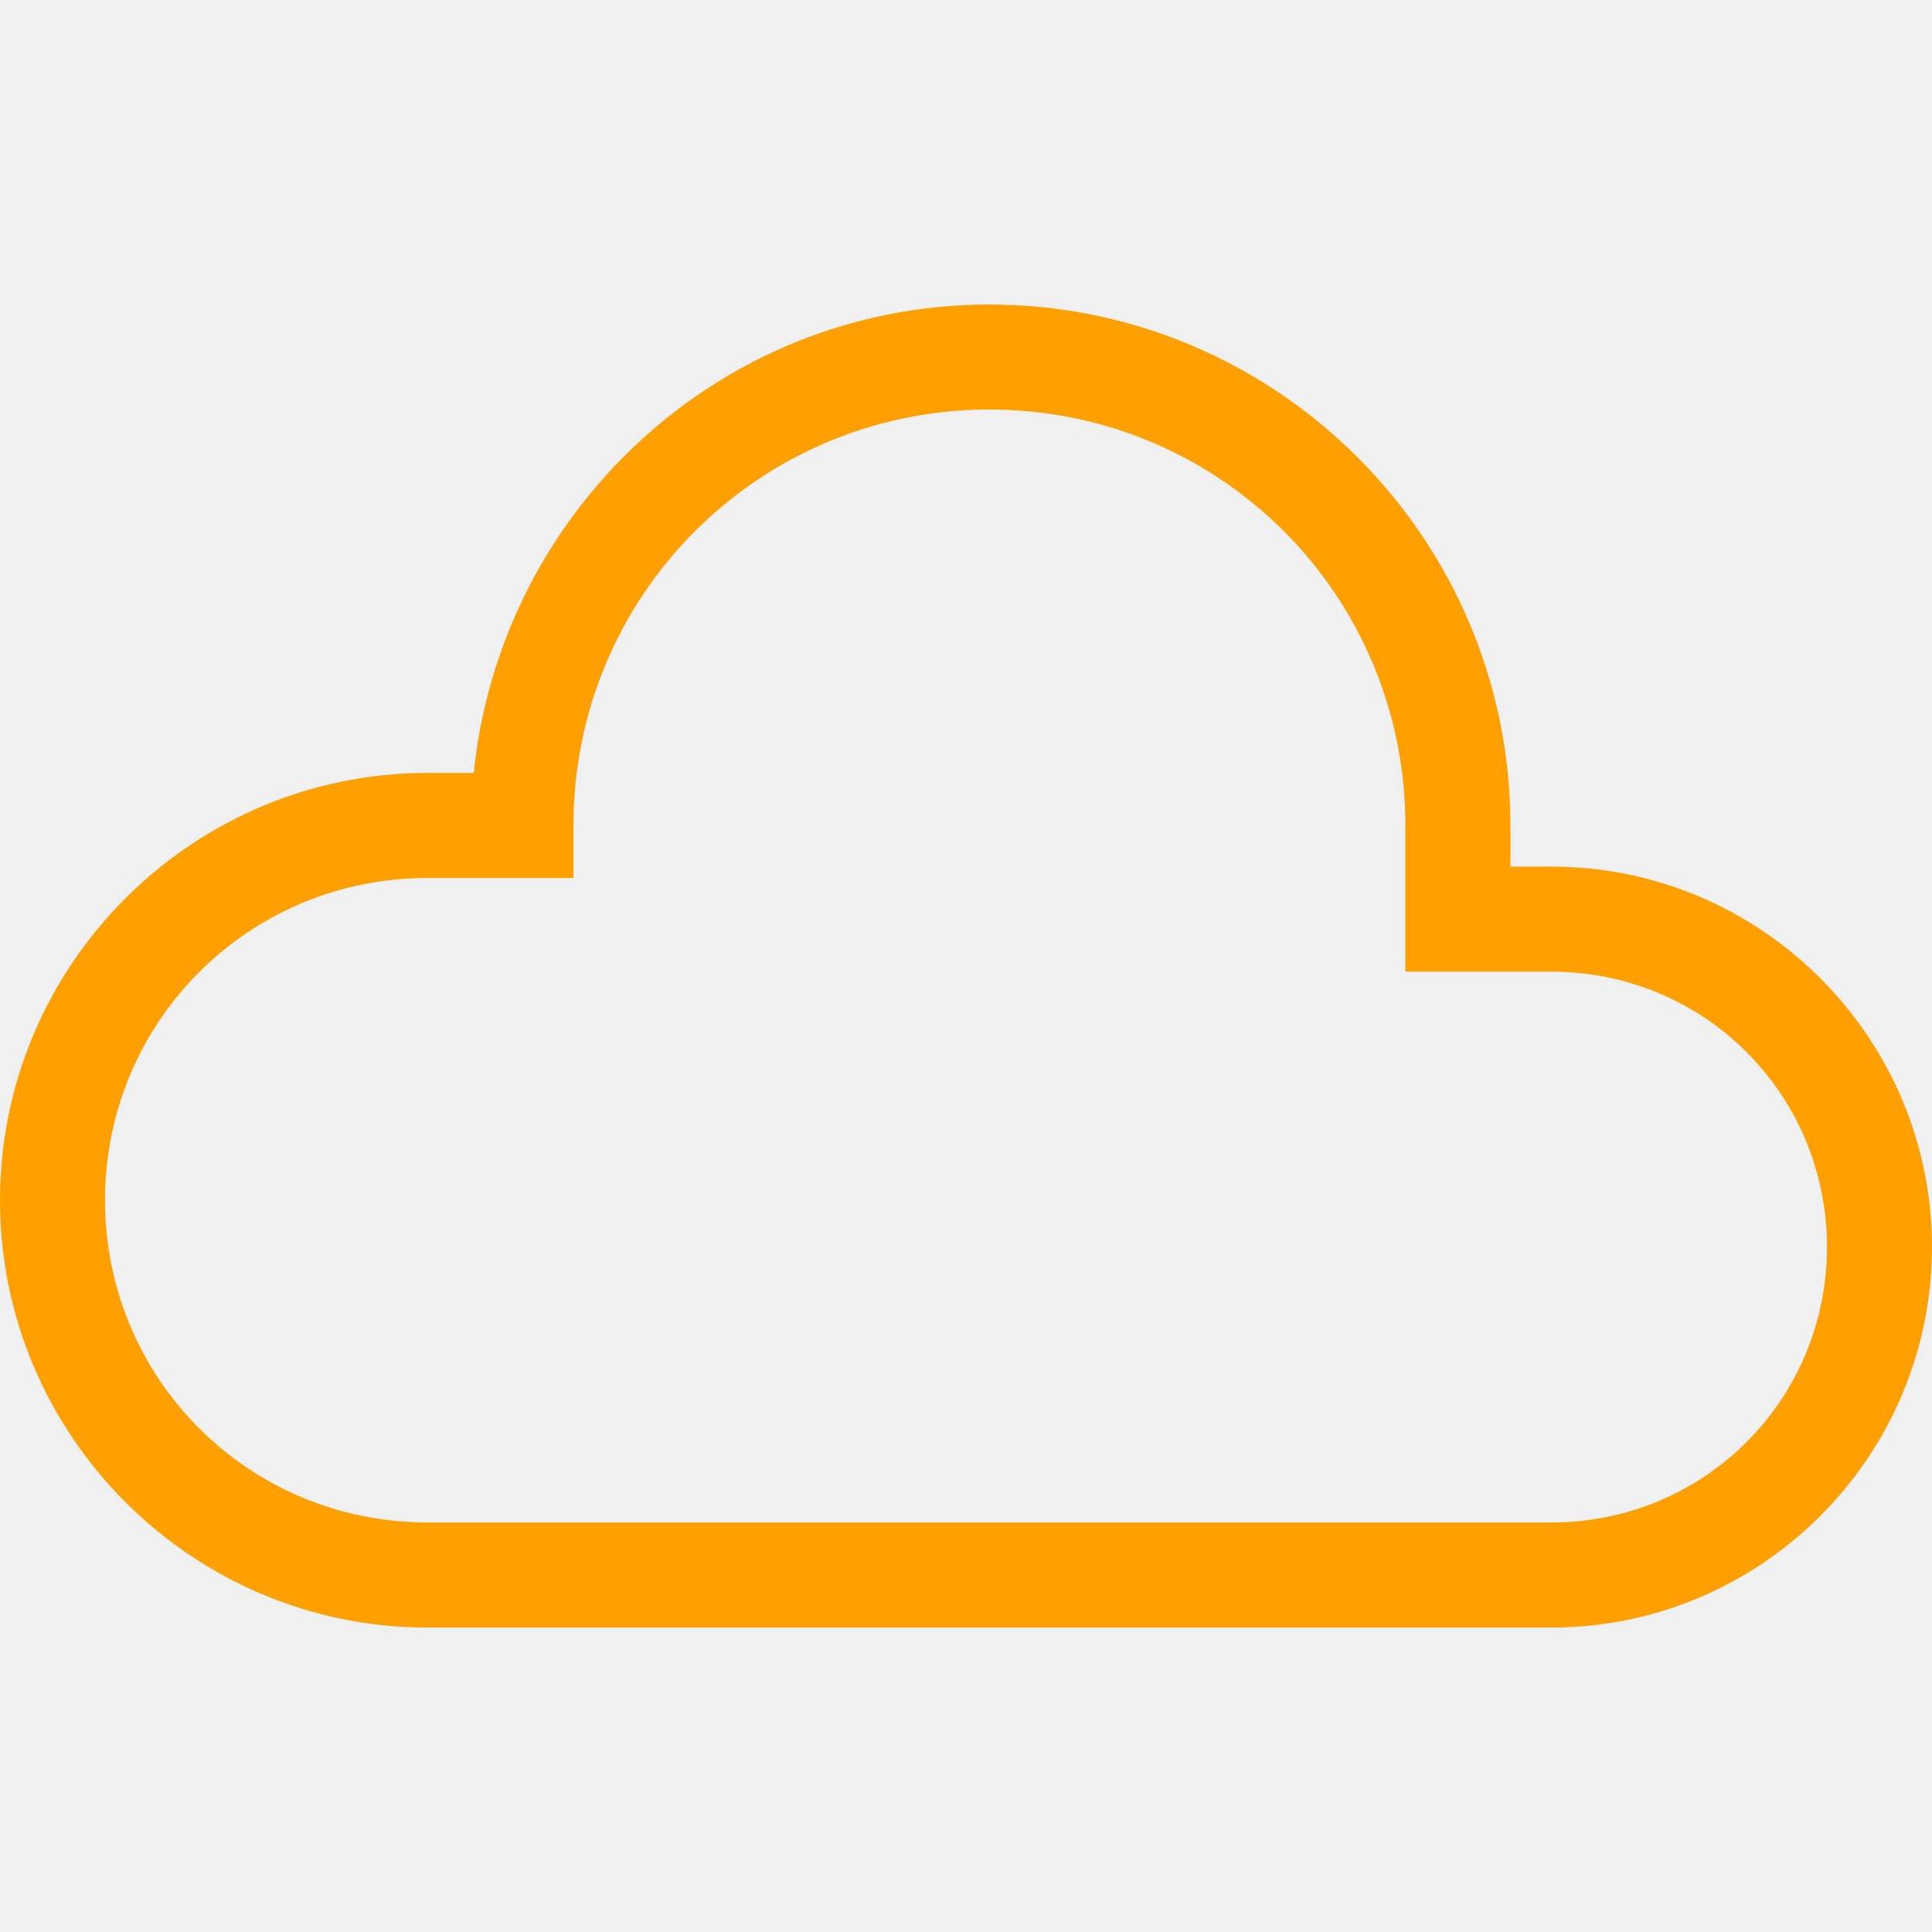
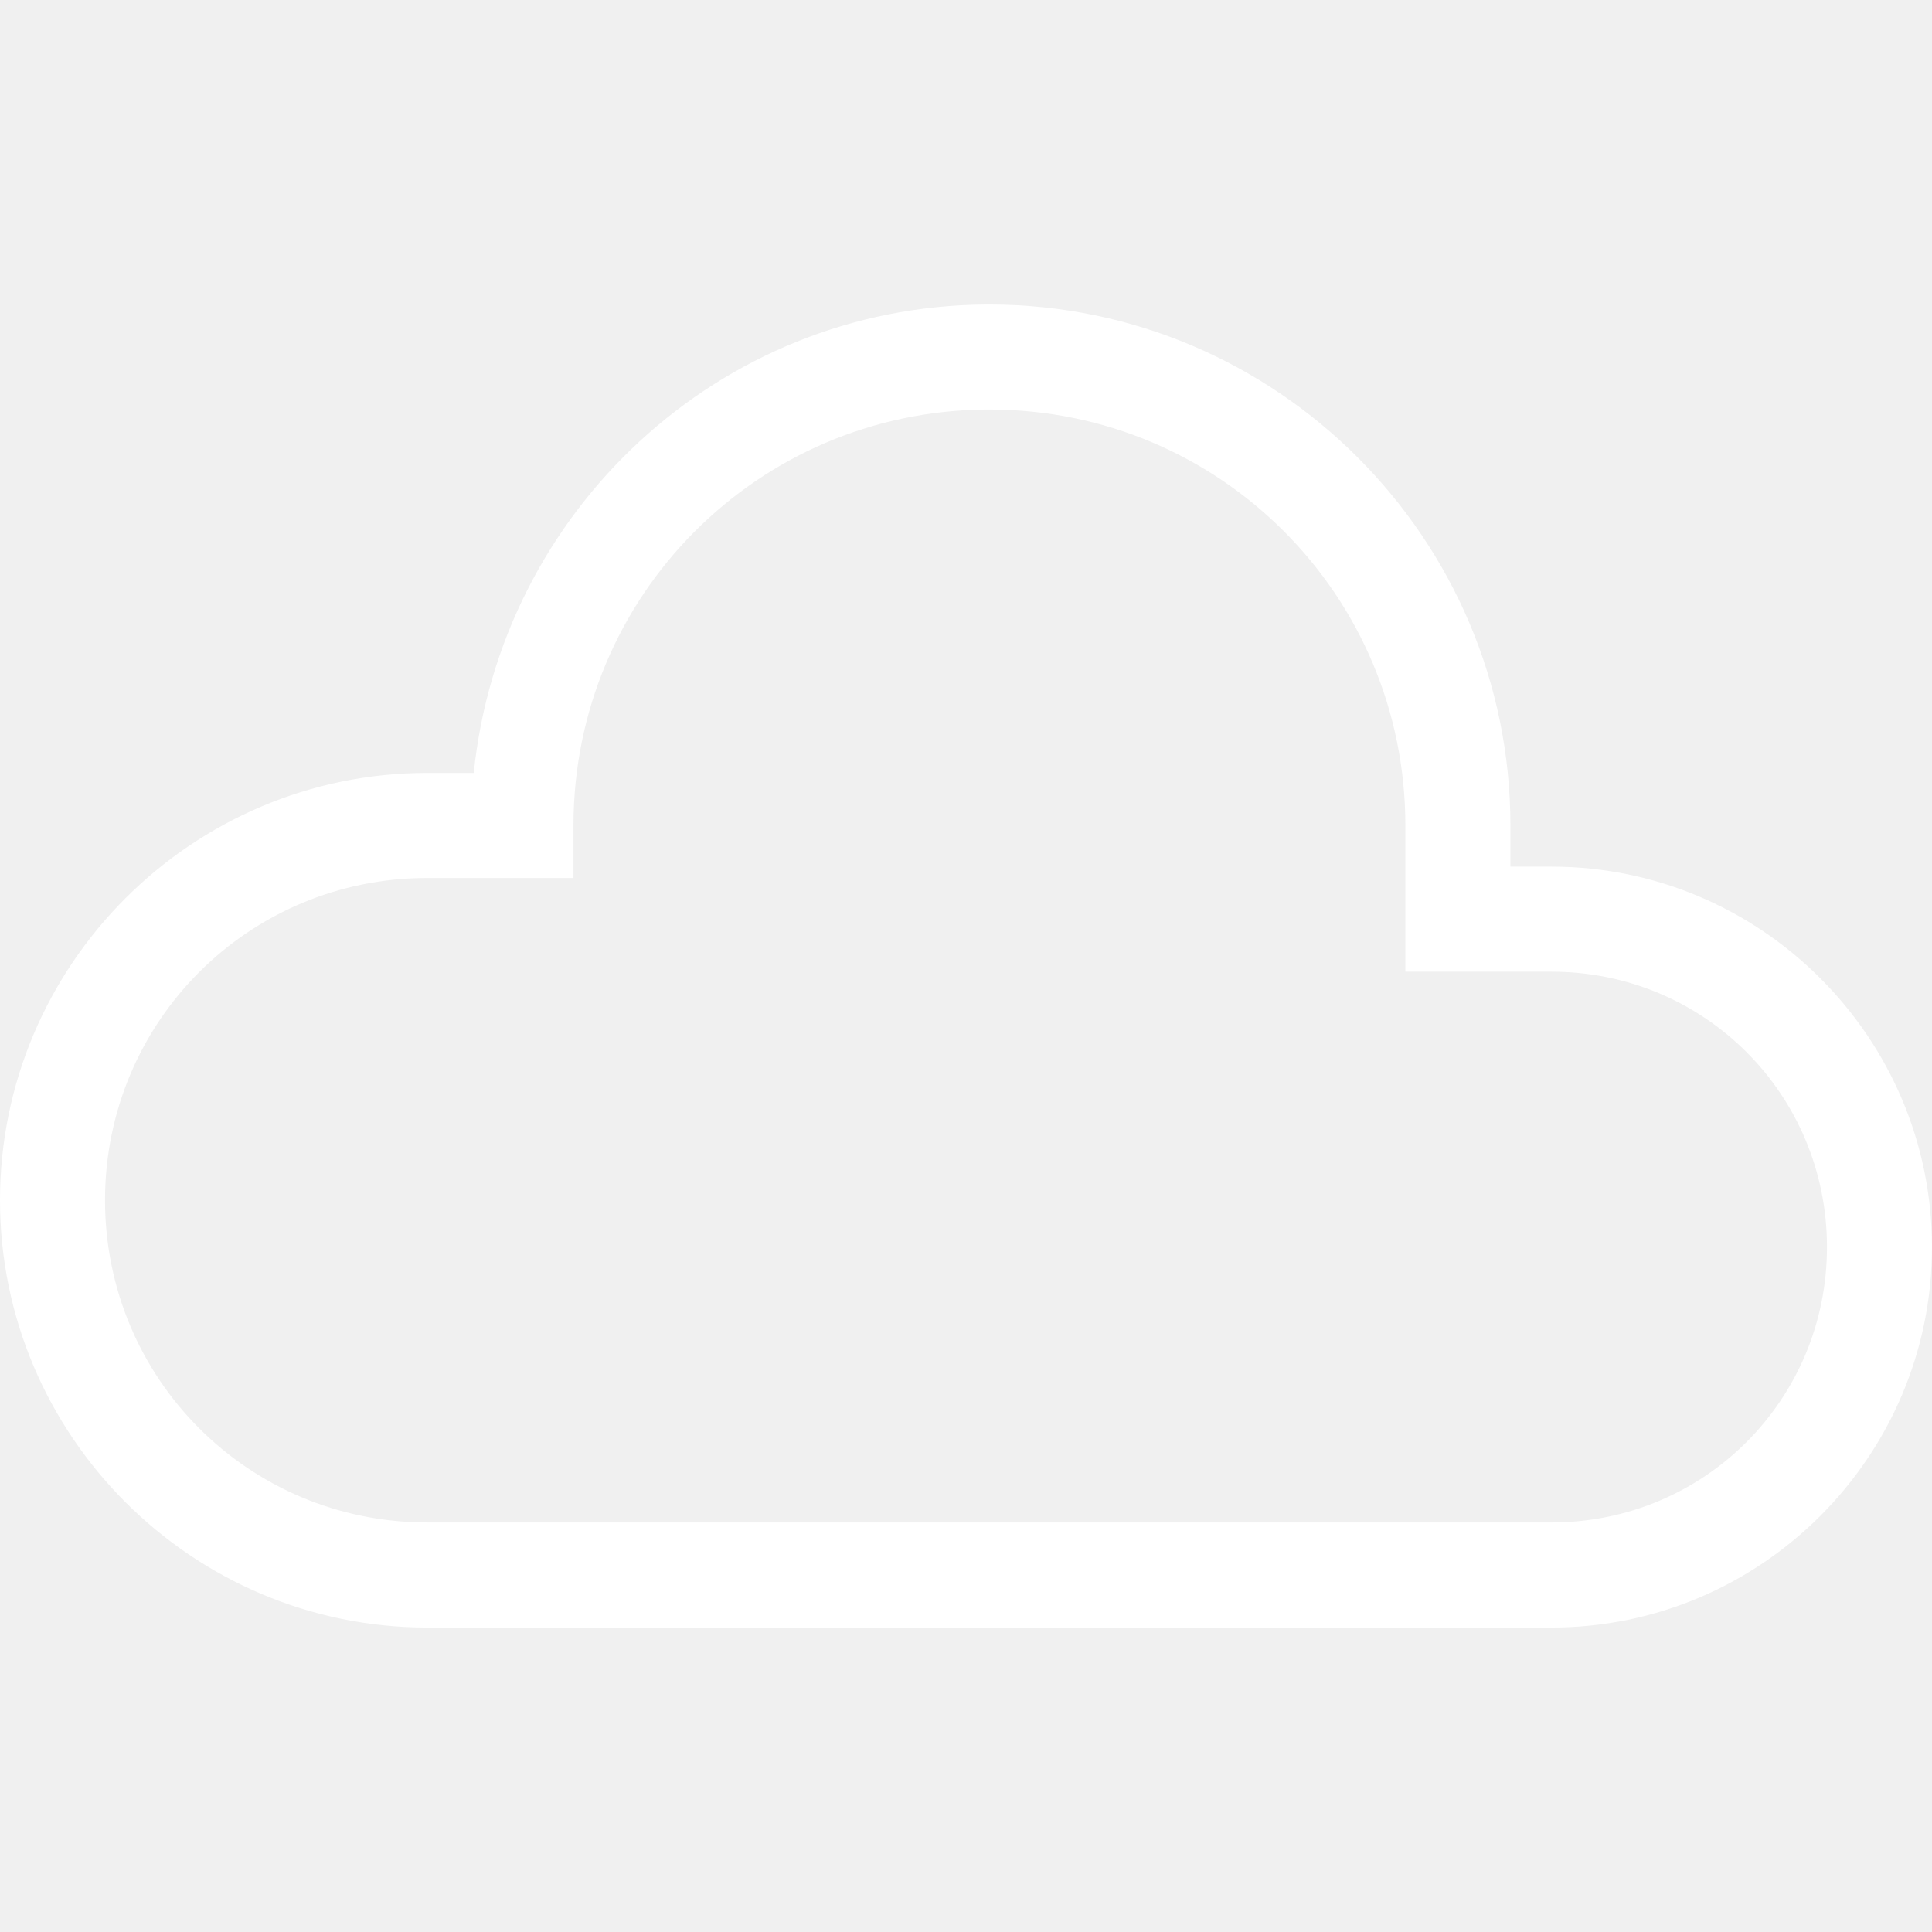
- <svg xmlns="http://www.w3.org/2000/svg" version="1.1" fill="#FF9F00" viewBox="0 0 67.733 67.733">
+ <svg xmlns="http://www.w3.org/2000/svg" version="1.1" fill="#fff" viewBox="0 0 67.733 67.733">
  <path d="M 34.564 10.676 C 25.177 10.739 17.544 17.95 16.609 27.098 L 14.98 27.098 C 6.729 27.098 -1.2560453e-06 33.827 0 42.078 C -1.8840662e-06 50.329 6.729 57.059 14.98 57.059 L 54.396 57.059 C 61.741 57.059 67.732 51.065 67.732 43.721 C 67.732 36.376 61.741 30.383 54.396 30.383 L 54.363 30.383 L 52.953 30.383 L 52.953 28.939 C 52.953 18.876 44.756 10.679 34.693 10.676 C 34.654 10.676 34.617 10.676 34.578 10.676 L 34.572 10.676 L 34.564 10.676 z M 34.58 14.357 L 34.59 14.357 C 34.621 14.357 34.651 14.357 34.682 14.357 L 34.686 14.357 L 34.688 14.357 C 42.763 14.357 49.27 20.864 49.27 28.939 L 49.27 34.066 L 54.363 34.066 L 54.396 34.066 C 59.751 34.066 64.051 38.367 64.051 43.721 C 64.051 49.075 59.751 53.375 54.396 53.375 L 14.98 53.375 C 8.719 53.375 3.682 48.339 3.682 42.078 C 3.682 35.817 8.719 30.781 14.98 30.781 L 20.105 30.781 L 20.105 28.939 C 20.105 20.906 26.548 14.417 34.58 14.357 z" />
</svg>
